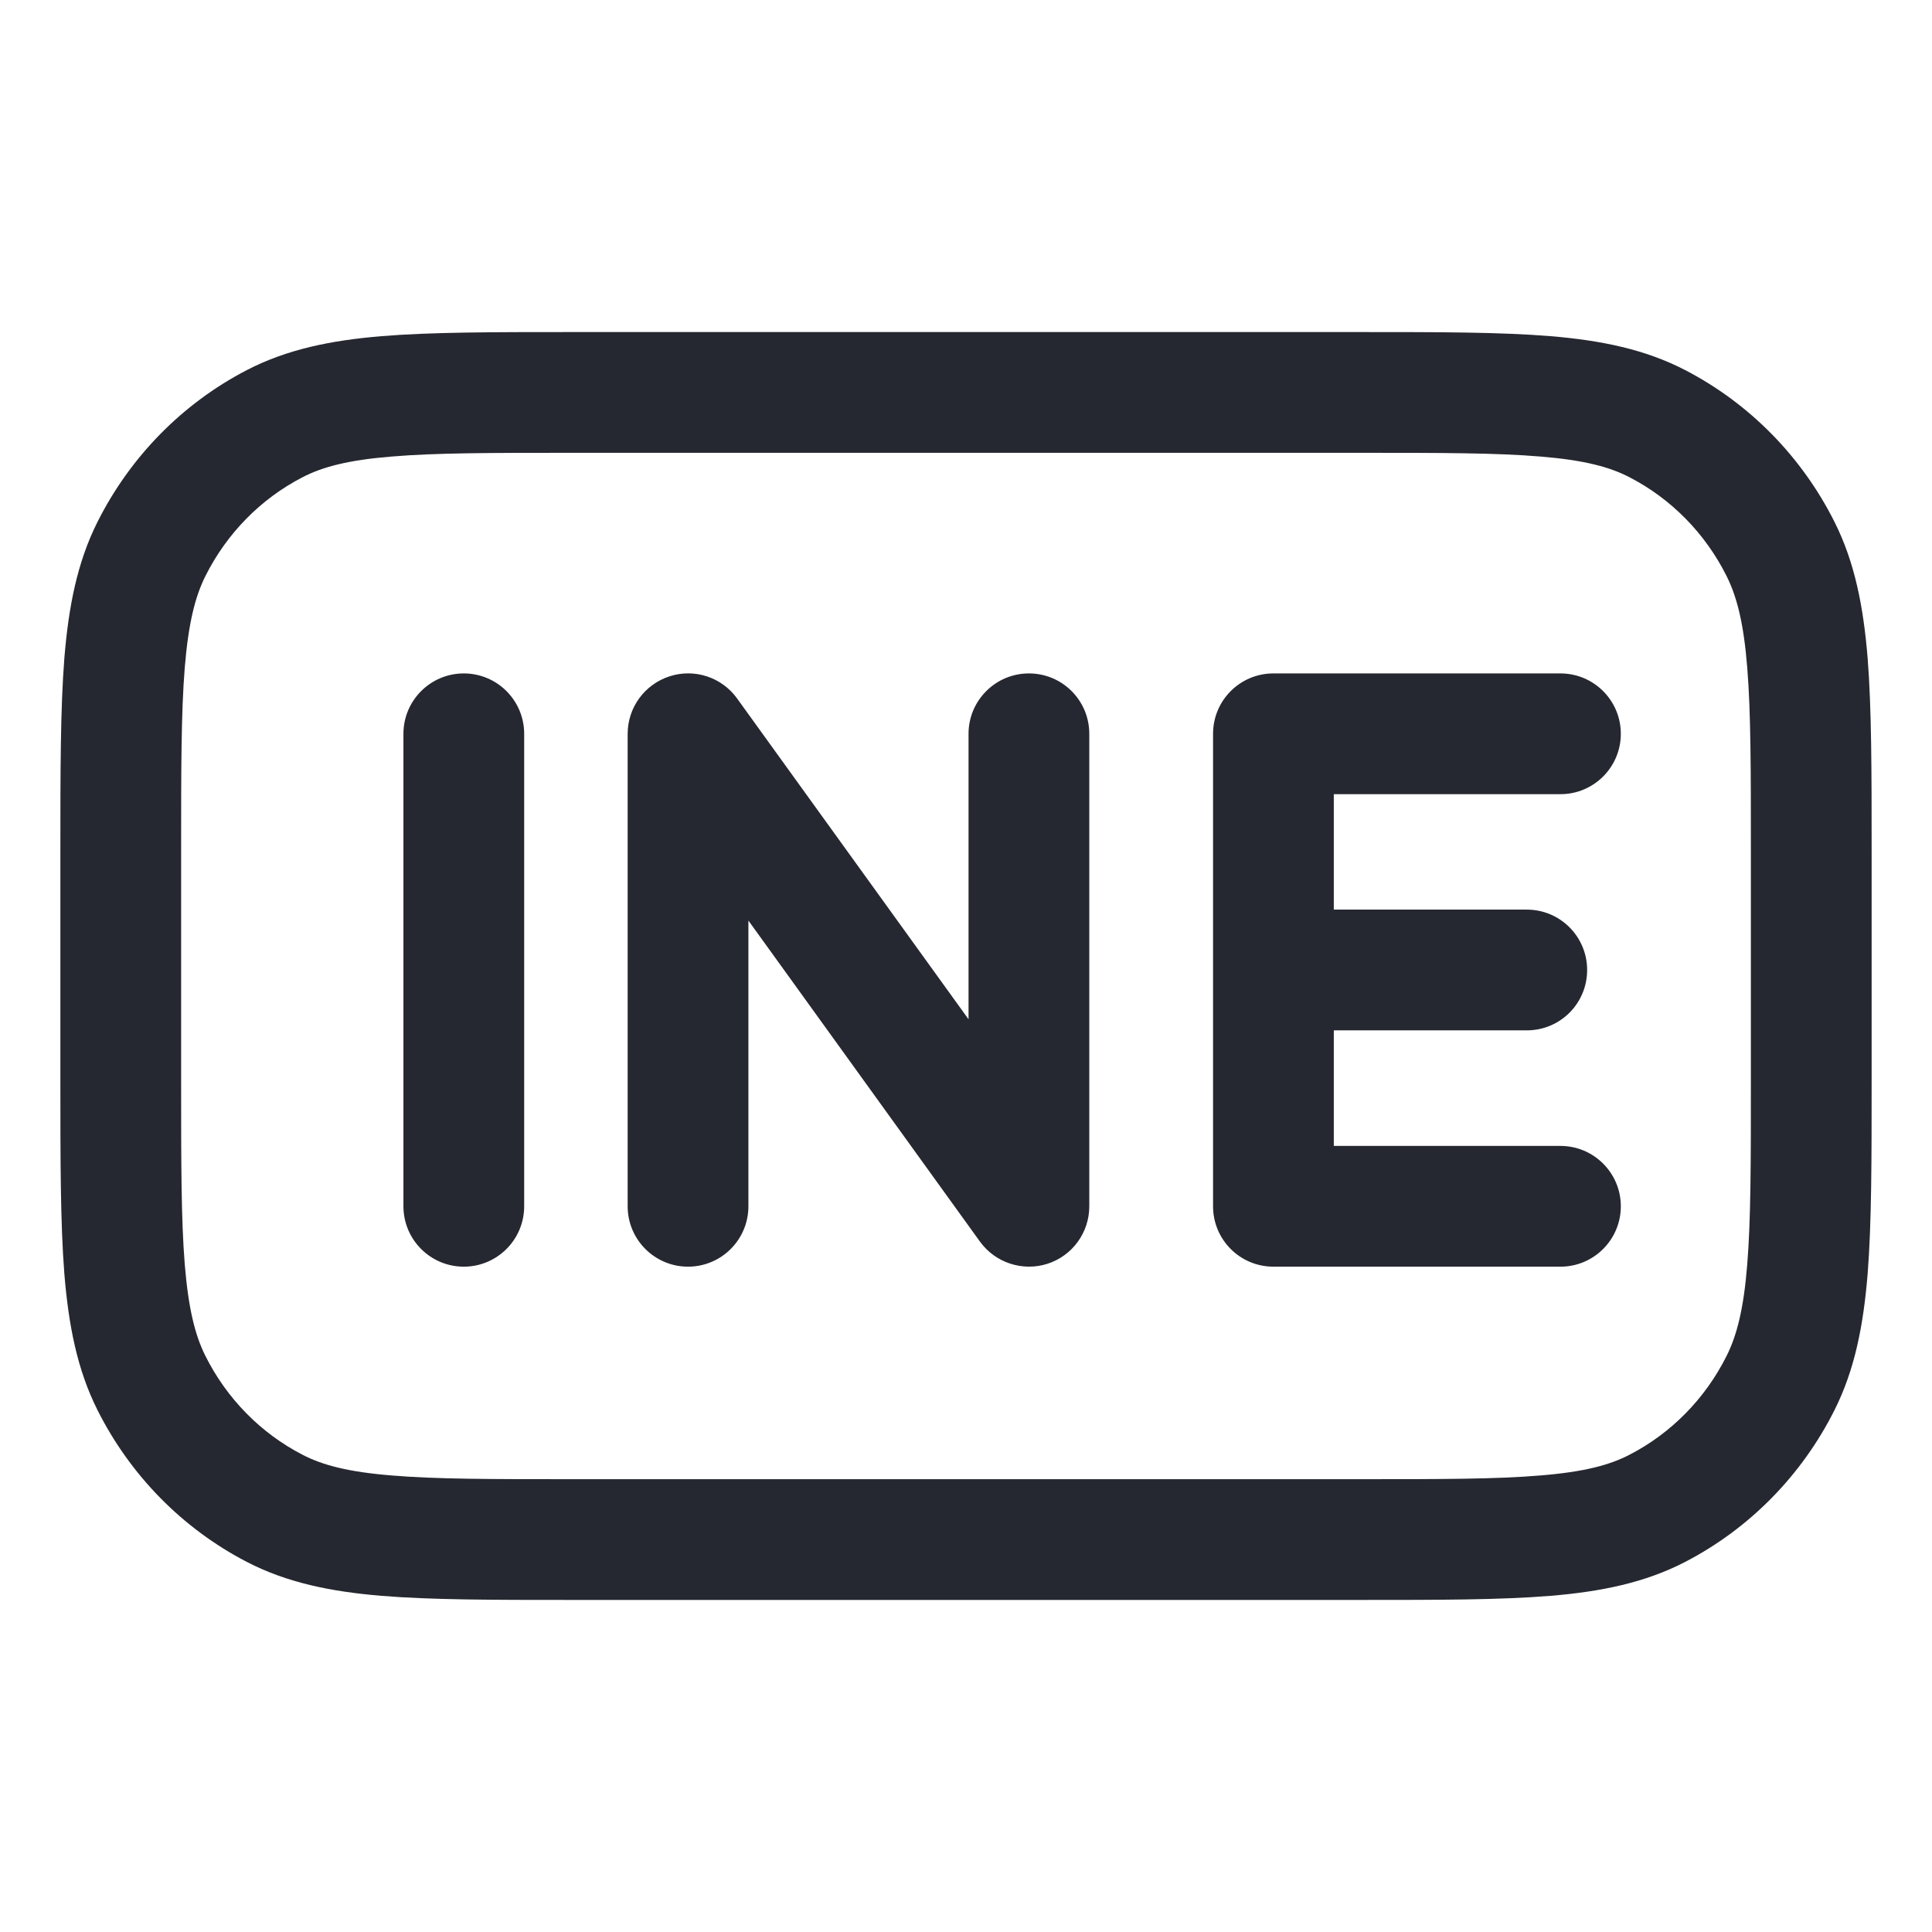
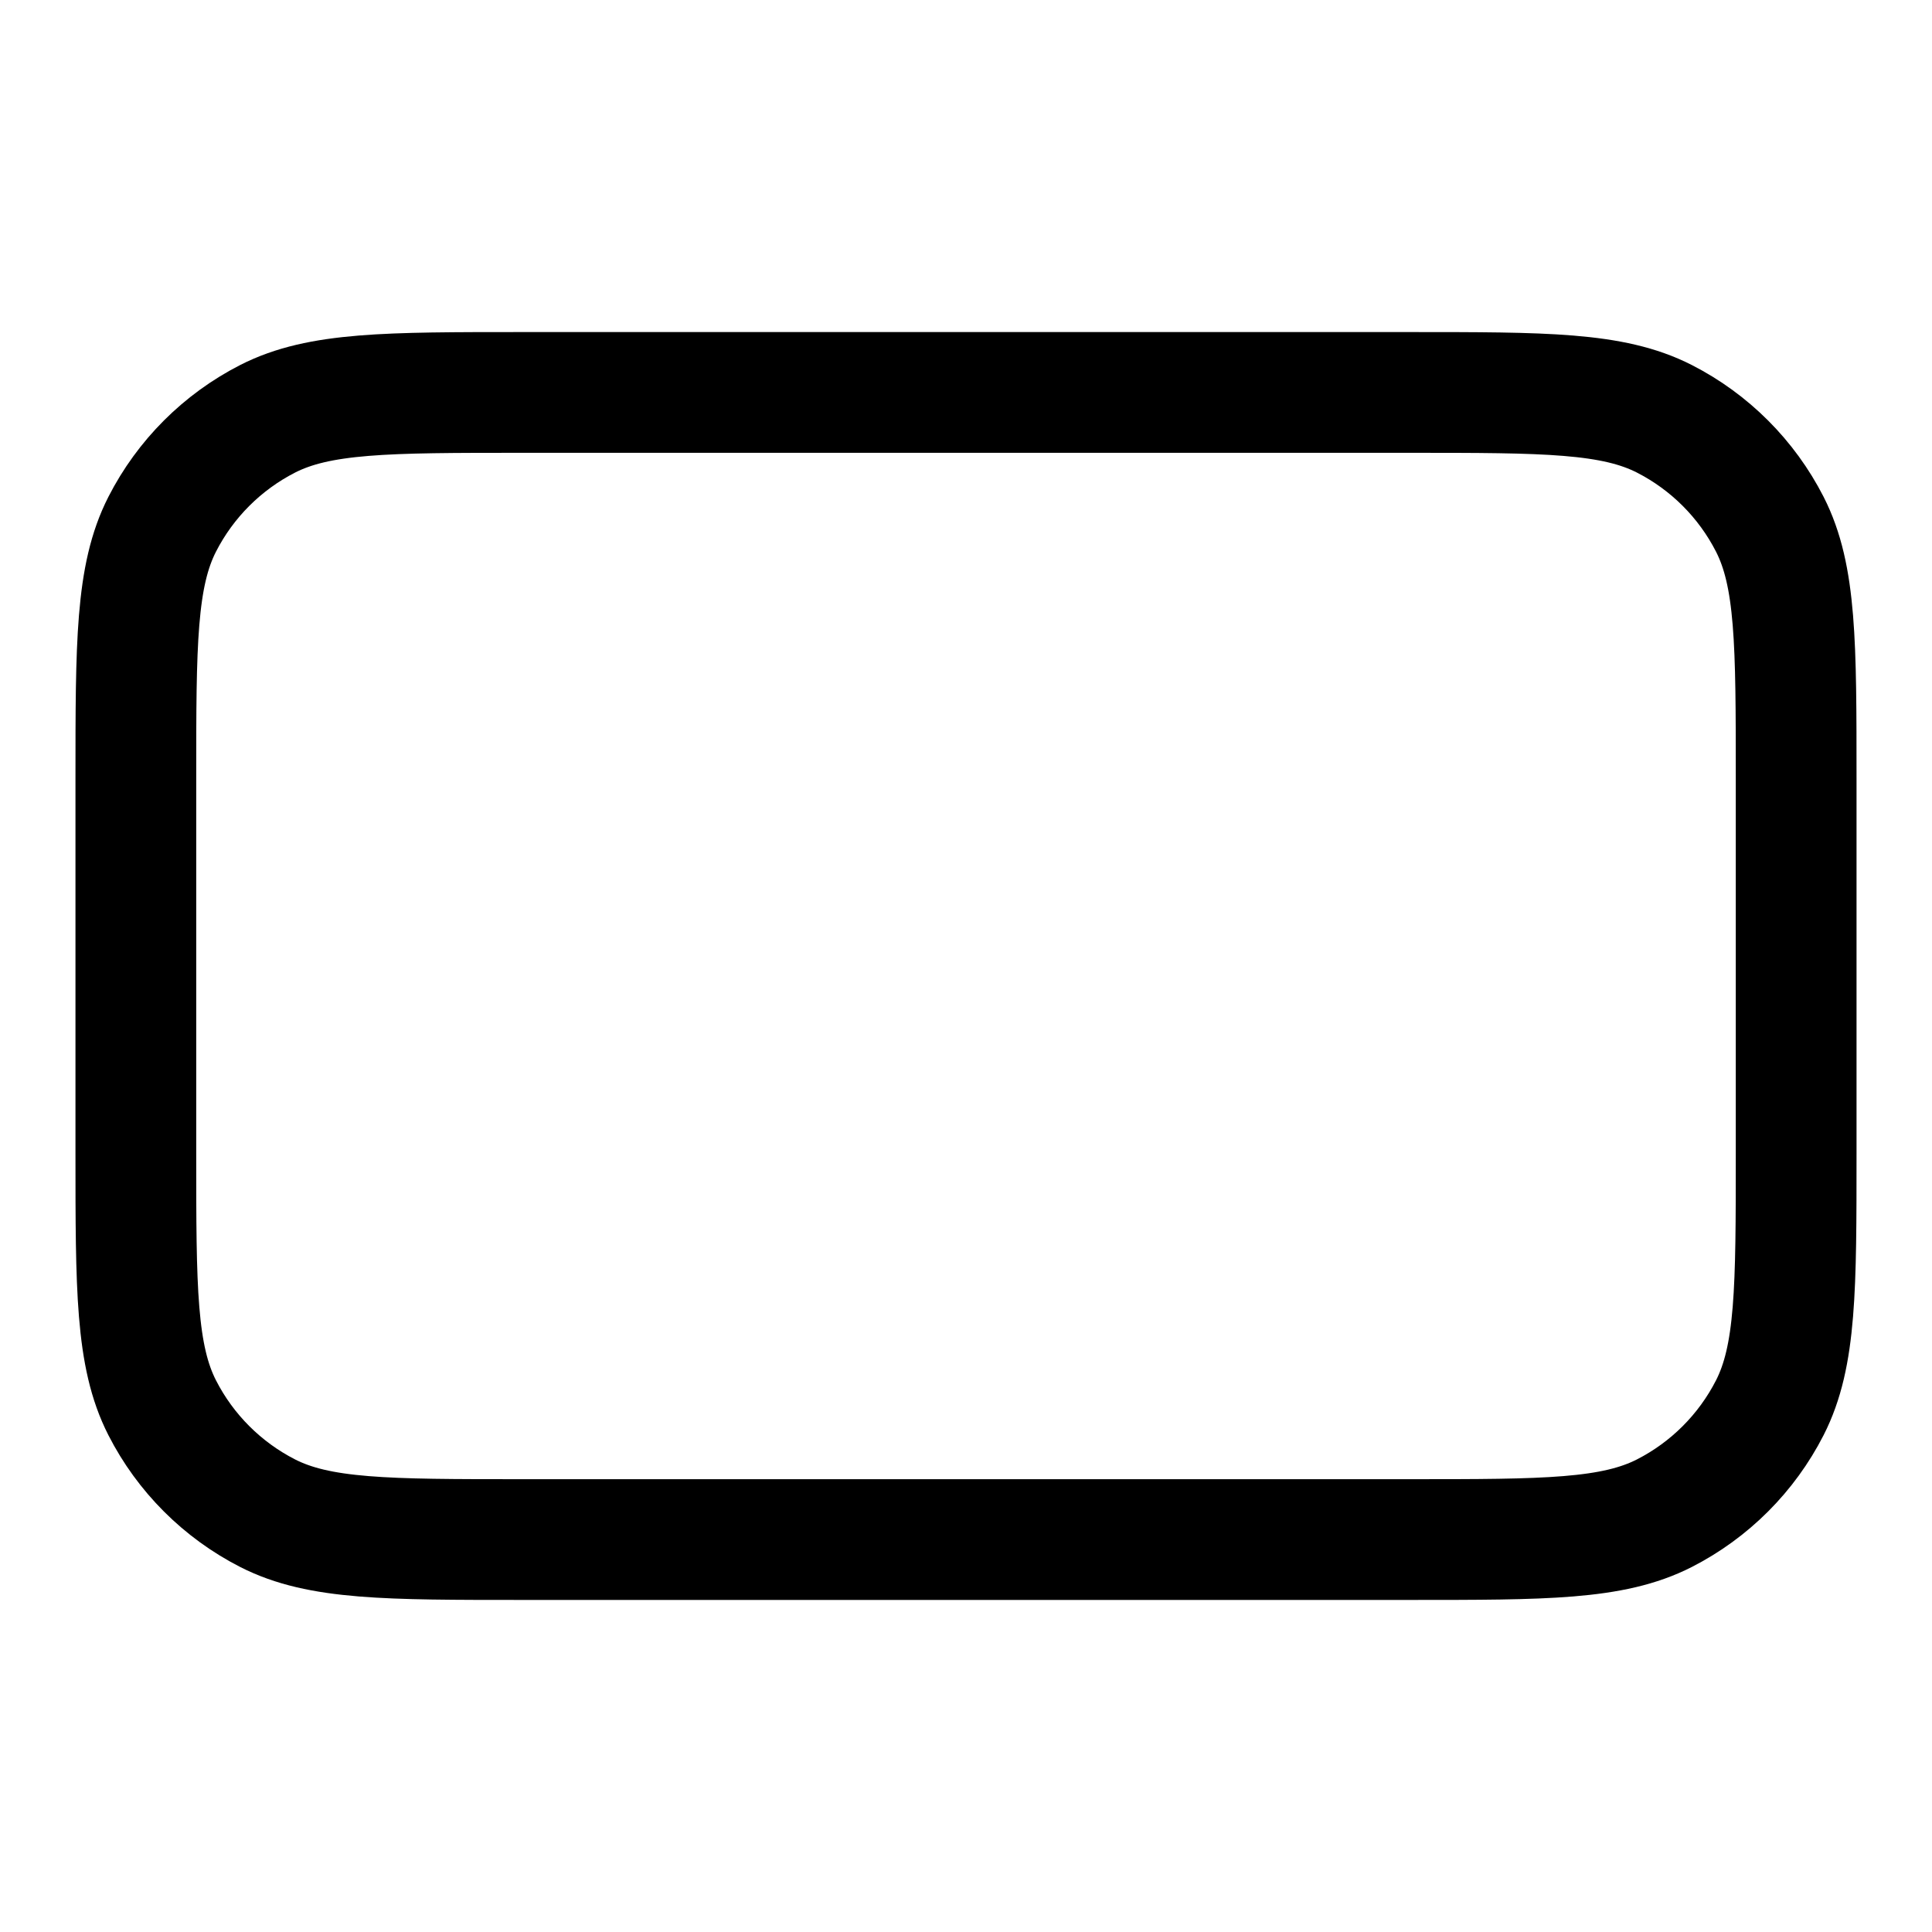
<svg xmlns="http://www.w3.org/2000/svg" width="16" height="16" viewBox="0 0 16 16" fill="none">
-   <path d="M2.274 12.491L2.504 12.047L2.504 12.047L2.274 12.491ZM1.254 11.453L0.807 11.677L0.807 11.677L1.254 11.453ZM13.726 12.491L13.496 12.047L13.496 12.047L13.726 12.491ZM14.746 11.453L15.193 11.677L15.193 11.677L14.746 11.453ZM13.726 3.509L13.496 3.953L13.496 3.953L13.726 3.509ZM14.746 4.547L15.193 4.323L15.193 4.323L14.746 4.547ZM2.274 3.509L2.504 3.953L2.504 3.953L2.274 3.509ZM1.254 4.547L0.807 4.323L0.807 4.323L1.254 4.547ZM4.341 6.077C4.341 5.801 4.117 5.577 3.841 5.577C3.565 5.577 3.341 5.801 3.341 6.077H3.841H4.341ZM3.341 9.99C3.341 10.266 3.565 10.49 3.841 10.49C4.117 10.49 4.341 10.266 4.341 9.99H3.841H3.341ZM10.546 6.077V5.577C10.269 5.577 10.046 5.801 10.046 6.077H10.546ZM12.923 6.577C13.199 6.577 13.423 6.353 13.423 6.077C13.423 5.801 13.199 5.577 12.923 5.577V6.077V6.577ZM10.546 9.99H10.046C10.046 10.266 10.269 10.49 10.546 10.49V9.99ZM12.923 10.49C13.199 10.49 13.423 10.266 13.423 9.99C13.423 9.714 13.199 9.49 12.923 9.49V9.99V10.49ZM12.644 8.533C12.921 8.533 13.144 8.31 13.144 8.033C13.144 7.757 12.921 7.533 12.644 7.533V8.033V8.533ZM5.698 6.077L6.104 5.784C5.977 5.608 5.751 5.534 5.545 5.601C5.338 5.668 5.198 5.86 5.198 6.077H5.698ZM5.198 9.99C5.198 10.266 5.422 10.49 5.698 10.49C5.974 10.49 6.198 10.266 6.198 9.99H5.698H5.198ZM8.521 9.99L8.116 10.283C8.243 10.458 8.469 10.532 8.675 10.466C8.882 10.399 9.021 10.207 9.021 9.99H8.521ZM9.021 6.077C9.021 5.801 8.798 5.577 8.521 5.577C8.245 5.577 8.021 5.801 8.021 6.077H8.521H9.021ZM4.733 3.25V3.75H11.267V3.25V2.75H4.733V3.25ZM11.267 12.75V12.25H4.733V12.75V13.25H11.267V12.75ZM15 7.05H14.5V8.95H15H15.5V7.05H15ZM1 8.95H1.5V7.05H1H0.5V8.95H1ZM4.733 12.75V12.25C4.072 12.25 3.606 12.25 3.242 12.219C2.885 12.19 2.671 12.134 2.504 12.047L2.274 12.491L2.044 12.935C2.376 13.107 2.739 13.181 3.159 13.216C3.574 13.25 4.088 13.25 4.733 13.25V12.75ZM1 8.95H0.5C0.5 9.607 0.5 10.129 0.533 10.55C0.568 10.976 0.639 11.342 0.807 11.677L1.254 11.453L1.701 11.229C1.615 11.057 1.56 10.836 1.53 10.47C1.5 10.098 1.5 9.623 1.5 8.95H1ZM2.274 12.491L2.504 12.047C2.16 11.869 1.878 11.583 1.701 11.229L1.254 11.453L0.807 11.677C1.078 12.217 1.51 12.658 2.044 12.935L2.274 12.491ZM11.267 12.75V13.25C11.912 13.25 12.426 13.25 12.841 13.216C13.261 13.181 13.624 13.107 13.956 12.935L13.726 12.491L13.496 12.047C13.329 12.134 13.115 12.19 12.758 12.219C12.394 12.25 11.928 12.25 11.267 12.25V12.75ZM15 8.95H14.5C14.5 9.623 14.5 10.098 14.47 10.47C14.441 10.836 14.385 11.057 14.299 11.229L14.746 11.453L15.193 11.677C15.361 11.342 15.432 10.976 15.467 10.55C15.5 10.129 15.5 9.607 15.5 8.95H15ZM13.726 12.491L13.956 12.935C14.49 12.658 14.922 12.217 15.193 11.677L14.746 11.453L14.299 11.229C14.122 11.583 13.84 11.869 13.496 12.047L13.726 12.491ZM11.267 3.25V3.75C11.928 3.75 12.394 3.75 12.758 3.781C13.115 3.81 13.329 3.866 13.496 3.953L13.726 3.509L13.956 3.065C13.624 2.893 13.261 2.819 12.841 2.784C12.426 2.75 11.912 2.75 11.267 2.75V3.25ZM15 7.05H15.5C15.5 6.393 15.5 5.871 15.467 5.45C15.432 5.024 15.361 4.658 15.193 4.323L14.746 4.547L14.299 4.771C14.385 4.943 14.441 5.164 14.47 5.53C14.5 5.902 14.5 6.377 14.5 7.05H15ZM13.726 3.509L13.496 3.953C13.84 4.131 14.122 4.417 14.299 4.771L14.746 4.547L15.193 4.323C14.922 3.783 14.49 3.342 13.956 3.065L13.726 3.509ZM4.733 3.25V2.75C4.088 2.75 3.574 2.75 3.159 2.784C2.739 2.819 2.376 2.893 2.044 3.065L2.274 3.509L2.504 3.953C2.671 3.866 2.885 3.81 3.242 3.781C3.606 3.75 4.072 3.75 4.733 3.75V3.25ZM1 7.05H1.5C1.5 6.377 1.5 5.902 1.53 5.53C1.56 5.164 1.615 4.943 1.701 4.771L1.254 4.547L0.807 4.323C0.639 4.658 0.568 5.024 0.533 5.45C0.5 5.871 0.5 6.393 0.5 7.05H1ZM2.274 3.509L2.044 3.065C1.51 3.342 1.078 3.783 0.807 4.323L1.254 4.547L1.701 4.771C1.878 4.417 2.16 4.131 2.504 3.953L2.274 3.509ZM3.841 6.077H3.341V9.99H3.841H4.341V6.077H3.841ZM10.546 6.077V6.577H12.923V6.077V5.577H10.546V6.077ZM10.546 9.99V10.49H12.923V9.99V9.49H10.546V9.99ZM10.546 6.077H10.046V8.033H10.546H11.046V6.077H10.546ZM10.546 8.033H10.046V9.99H10.546H11.046V8.033H10.546ZM10.546 8.033V8.533H12.644V8.033V7.533H10.546V8.033ZM5.698 6.077H5.198V9.99H5.698H6.198V6.077H5.698ZM5.698 6.077L5.293 6.369L8.116 10.283L8.521 9.99L8.927 9.697L6.104 5.784L5.698 6.077ZM8.521 9.99H9.021V6.077H8.521H8.021V9.99H8.521Z" fill="#252830" />
+   <path d="M1.125 6.45V9.55C1.125 10.67 1.125 11.23 1.343 11.658C1.535 12.034 1.841 12.34 2.217 12.532C2.645 12.75 3.205 12.75 4.325 12.75H11.675C12.795 12.75 13.355 12.75 13.783 12.532C14.159 12.34 14.465 12.034 14.657 11.658C14.875 11.23 14.875 10.67 14.875 9.55V6.45C14.875 5.33 14.875 4.77 14.657 4.342C14.465 3.966 14.159 3.66 13.783 3.468C13.355 3.25 12.795 3.25 11.675 3.25H4.325C3.205 3.25 2.645 3.25 2.217 3.468C1.841 3.66 1.535 3.966 1.343 4.342C1.125 4.77 1.125 5.33 1.125 6.45Z" stroke="black" />
</svg>
